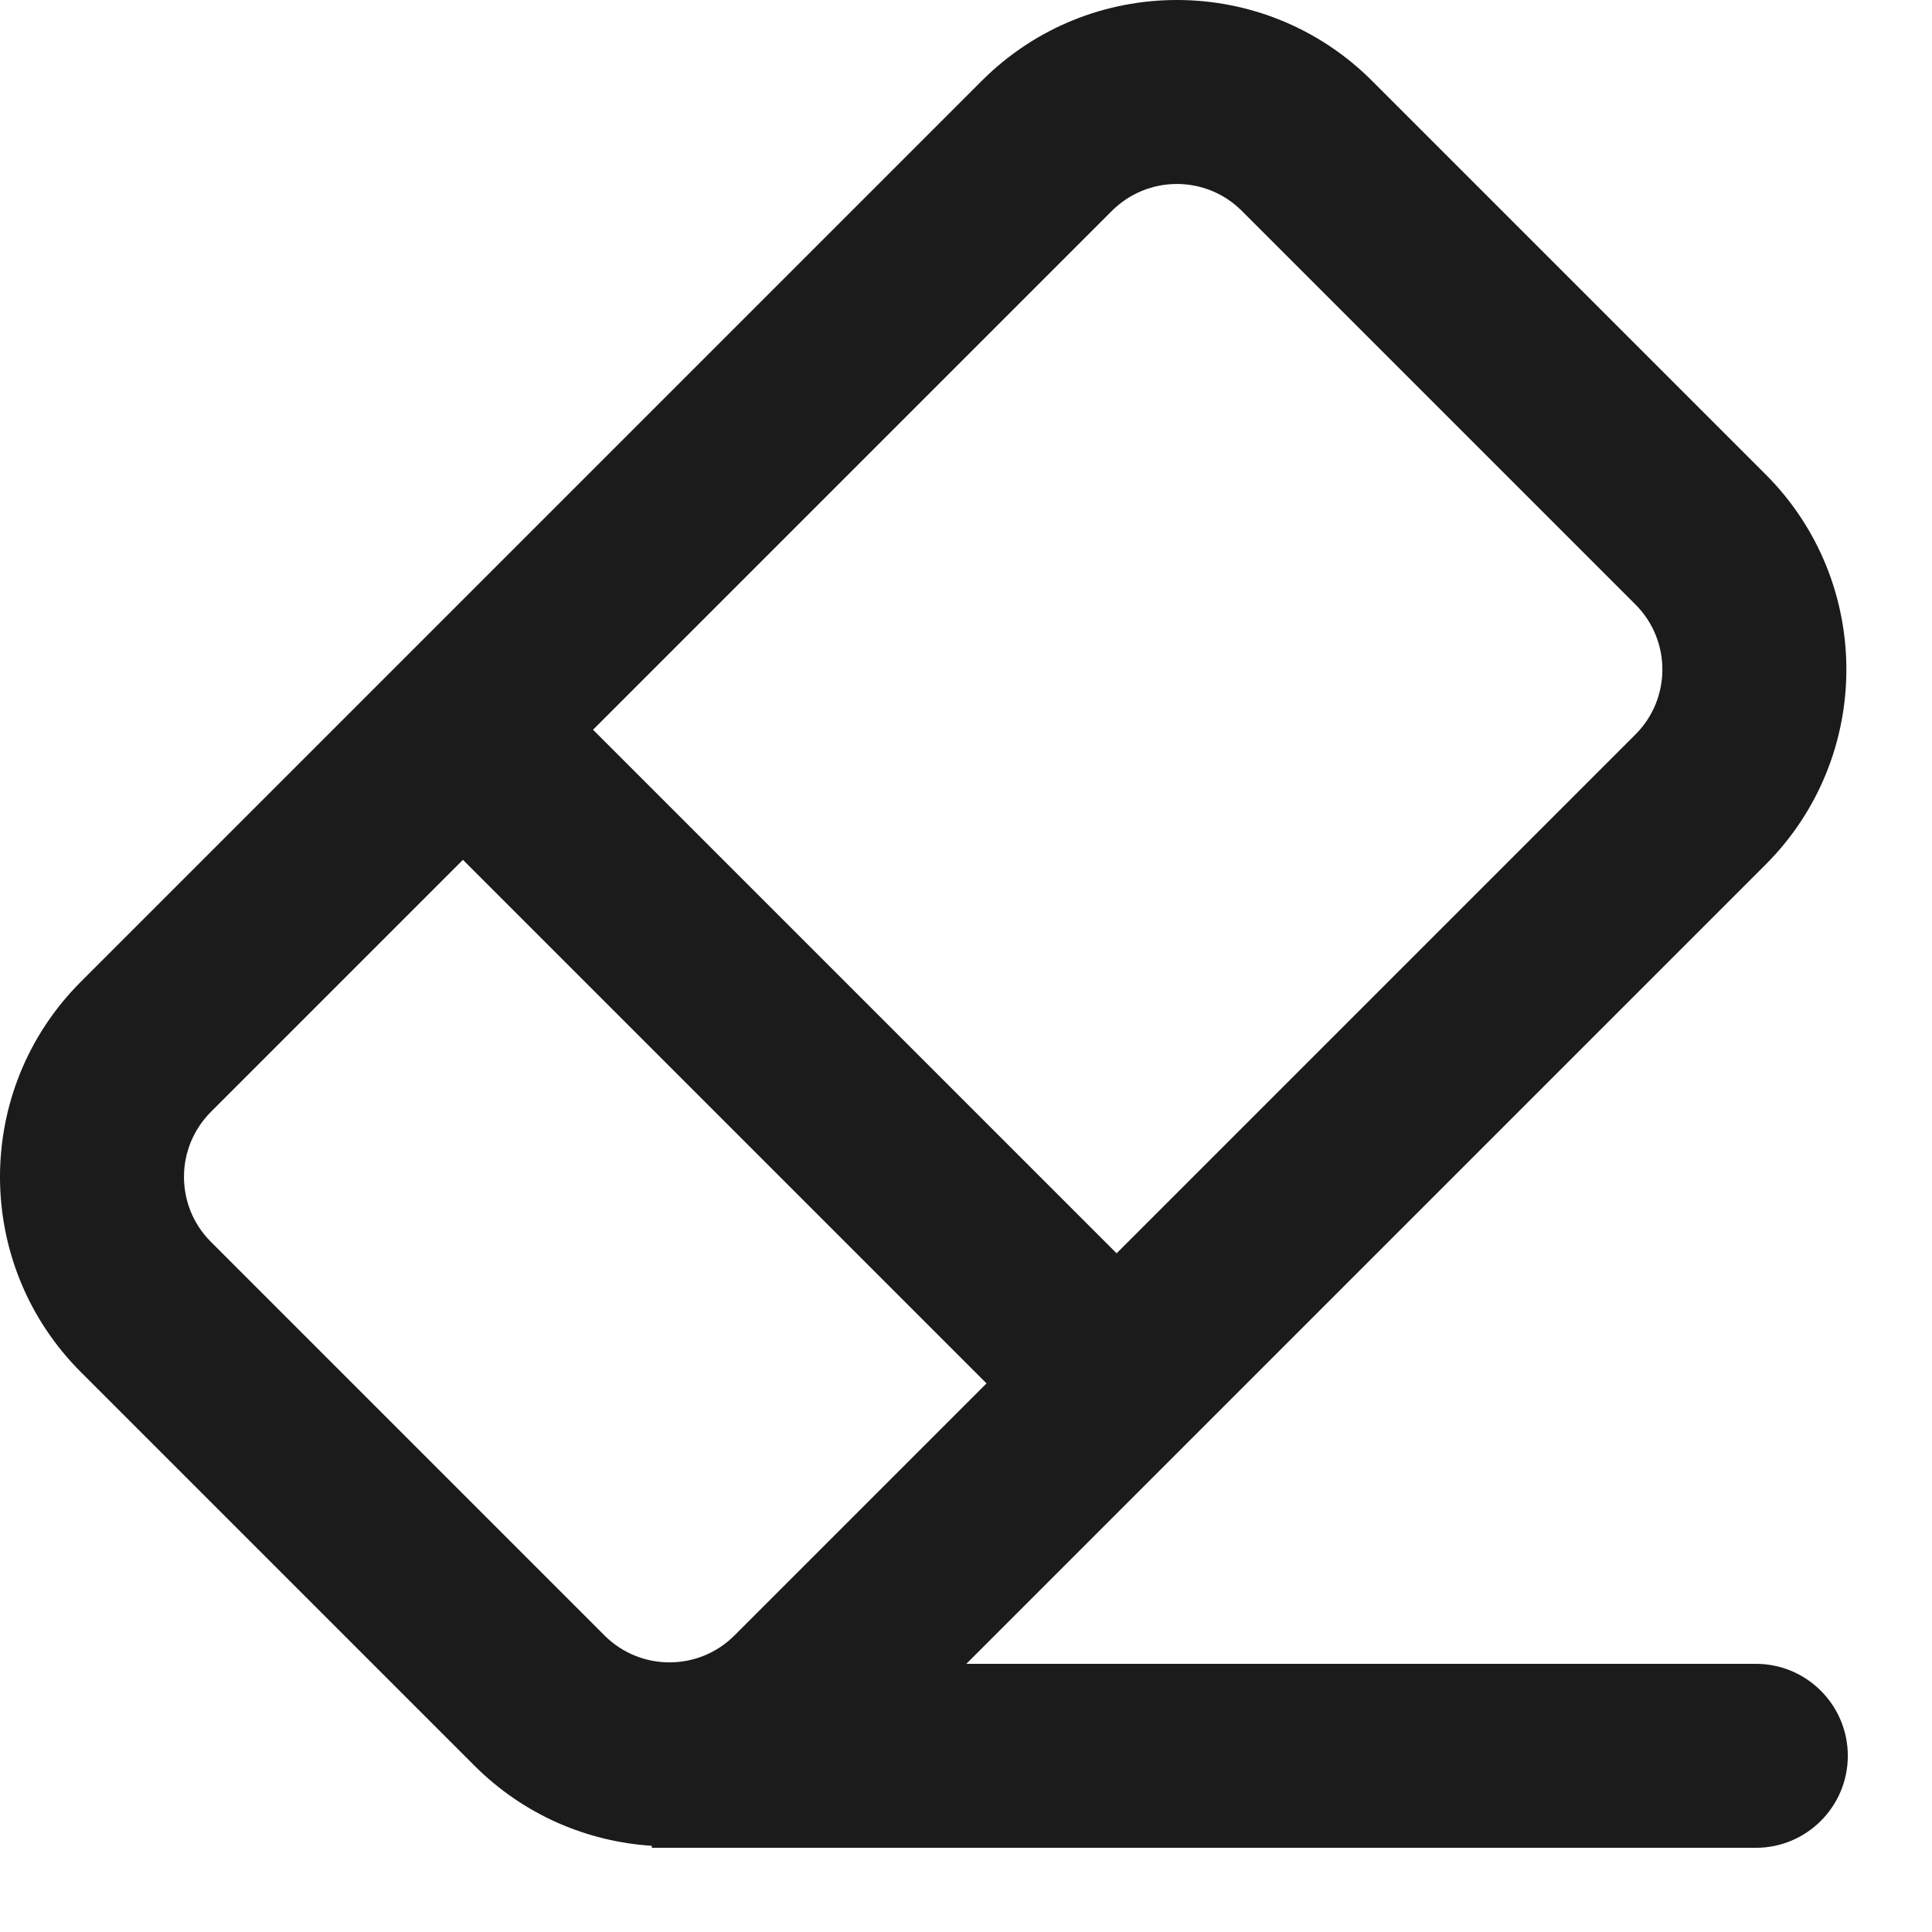
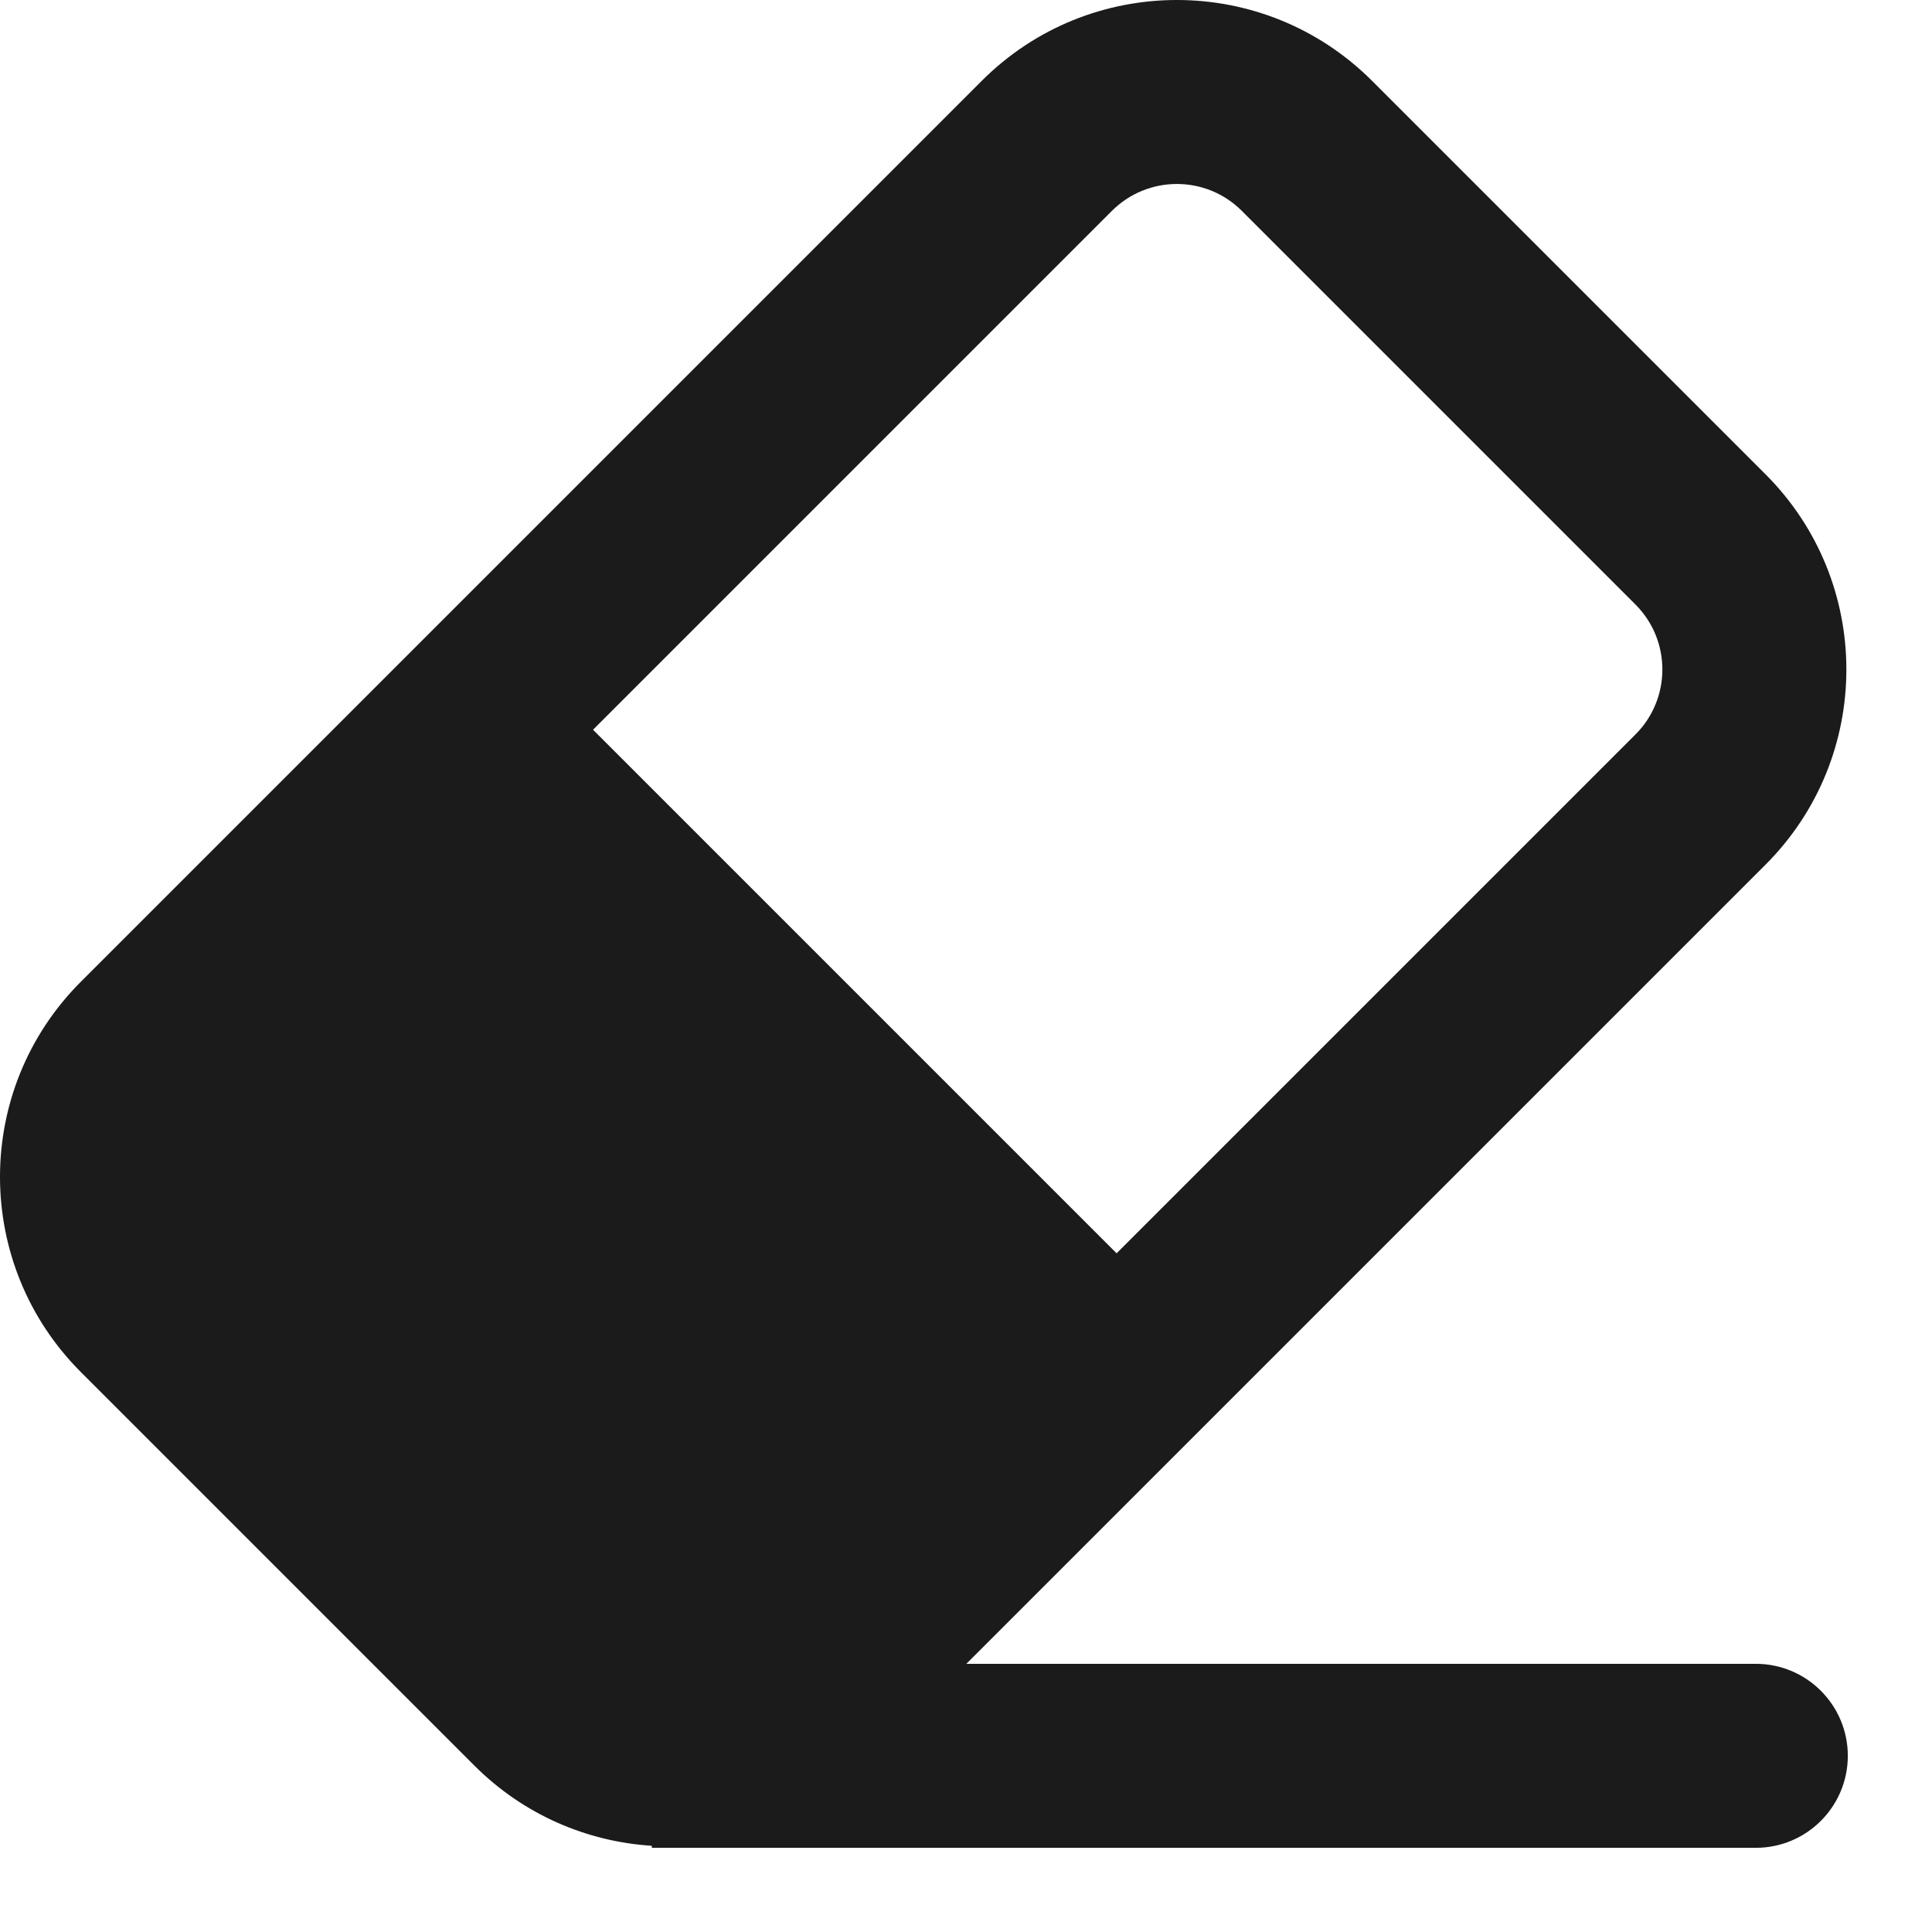
<svg xmlns="http://www.w3.org/2000/svg" width="21" height="21" viewBox="0 0 21 21" fill="none">
-   <path fill-rule="evenodd" clip-rule="evenodd" d="M10.671 0.879C11.842 -0.293 13.742 -0.293 14.914 0.879L19.191 5.156C20.362 6.327 20.362 8.227 19.191 9.398L10.504 18.085L19.085 18.085C19.637 18.085 20.085 18.533 20.085 19.085C20.085 19.637 19.637 20.085 19.085 20.085L7.085 20.085V20.063C6.382 20.018 5.693 19.728 5.156 19.191L0.879 14.914C-0.293 13.742 -0.293 11.842 0.879 10.671L10.671 0.879ZM13.499 2.293C13.109 1.902 12.476 1.902 12.085 2.293L6.446 7.932L12.137 13.623L17.776 7.984C18.167 7.594 18.167 6.96 17.776 6.57L13.499 2.293ZM2.293 12.085L5.032 9.346L10.723 15.037L7.984 17.776C7.594 18.167 6.96 18.167 6.57 17.776L2.293 13.499C1.902 13.109 1.902 12.476 2.293 12.085Z" fill="#1B1B1B" />
+   <path fillRule="evenodd" clipRule="evenodd" d="M10.671 0.879C11.842 -0.293 13.742 -0.293 14.914 0.879L19.191 5.156C20.362 6.327 20.362 8.227 19.191 9.398L10.504 18.085L19.085 18.085C19.637 18.085 20.085 18.533 20.085 19.085C20.085 19.637 19.637 20.085 19.085 20.085L7.085 20.085V20.063C6.382 20.018 5.693 19.728 5.156 19.191L0.879 14.914C-0.293 13.742 -0.293 11.842 0.879 10.671L10.671 0.879ZM13.499 2.293C13.109 1.902 12.476 1.902 12.085 2.293L6.446 7.932L12.137 13.623L17.776 7.984C18.167 7.594 18.167 6.96 17.776 6.57L13.499 2.293ZM2.293 12.085L5.032 9.346L10.723 15.037L7.984 17.776C7.594 18.167 6.96 18.167 6.57 17.776L2.293 13.499C1.902 13.109 1.902 12.476 2.293 12.085Z" fill="#1B1B1B" />
</svg>
